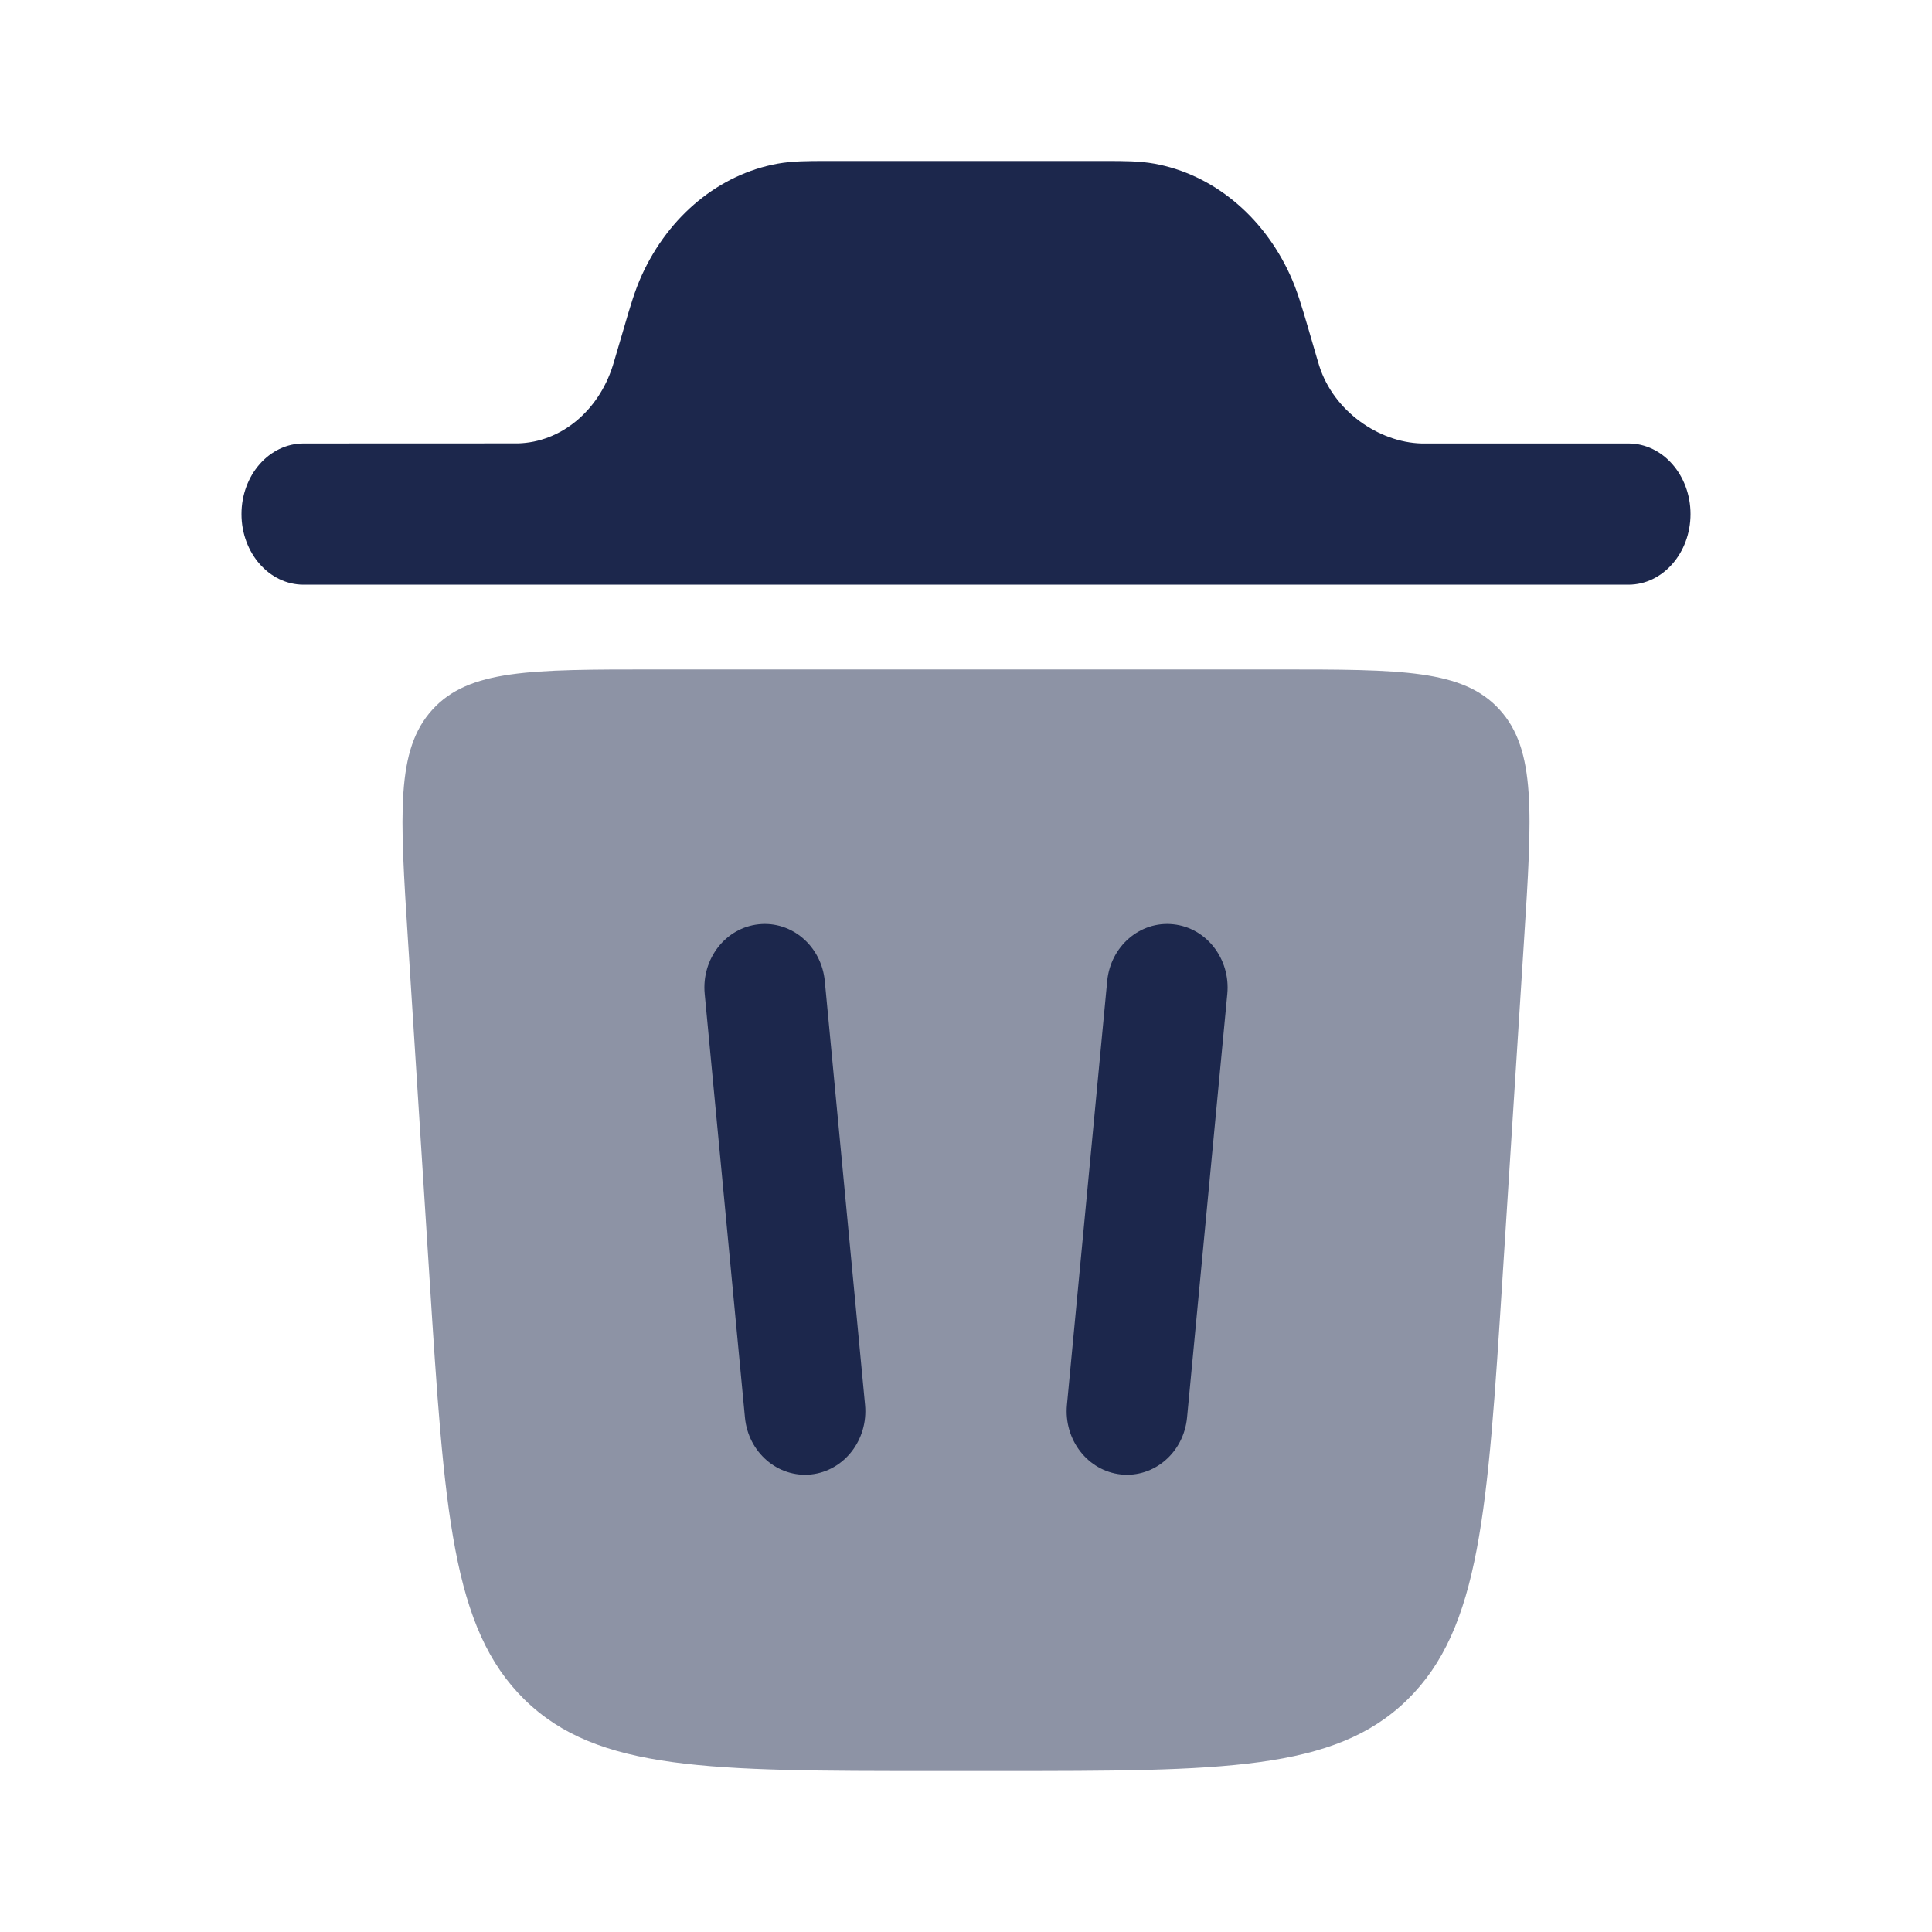
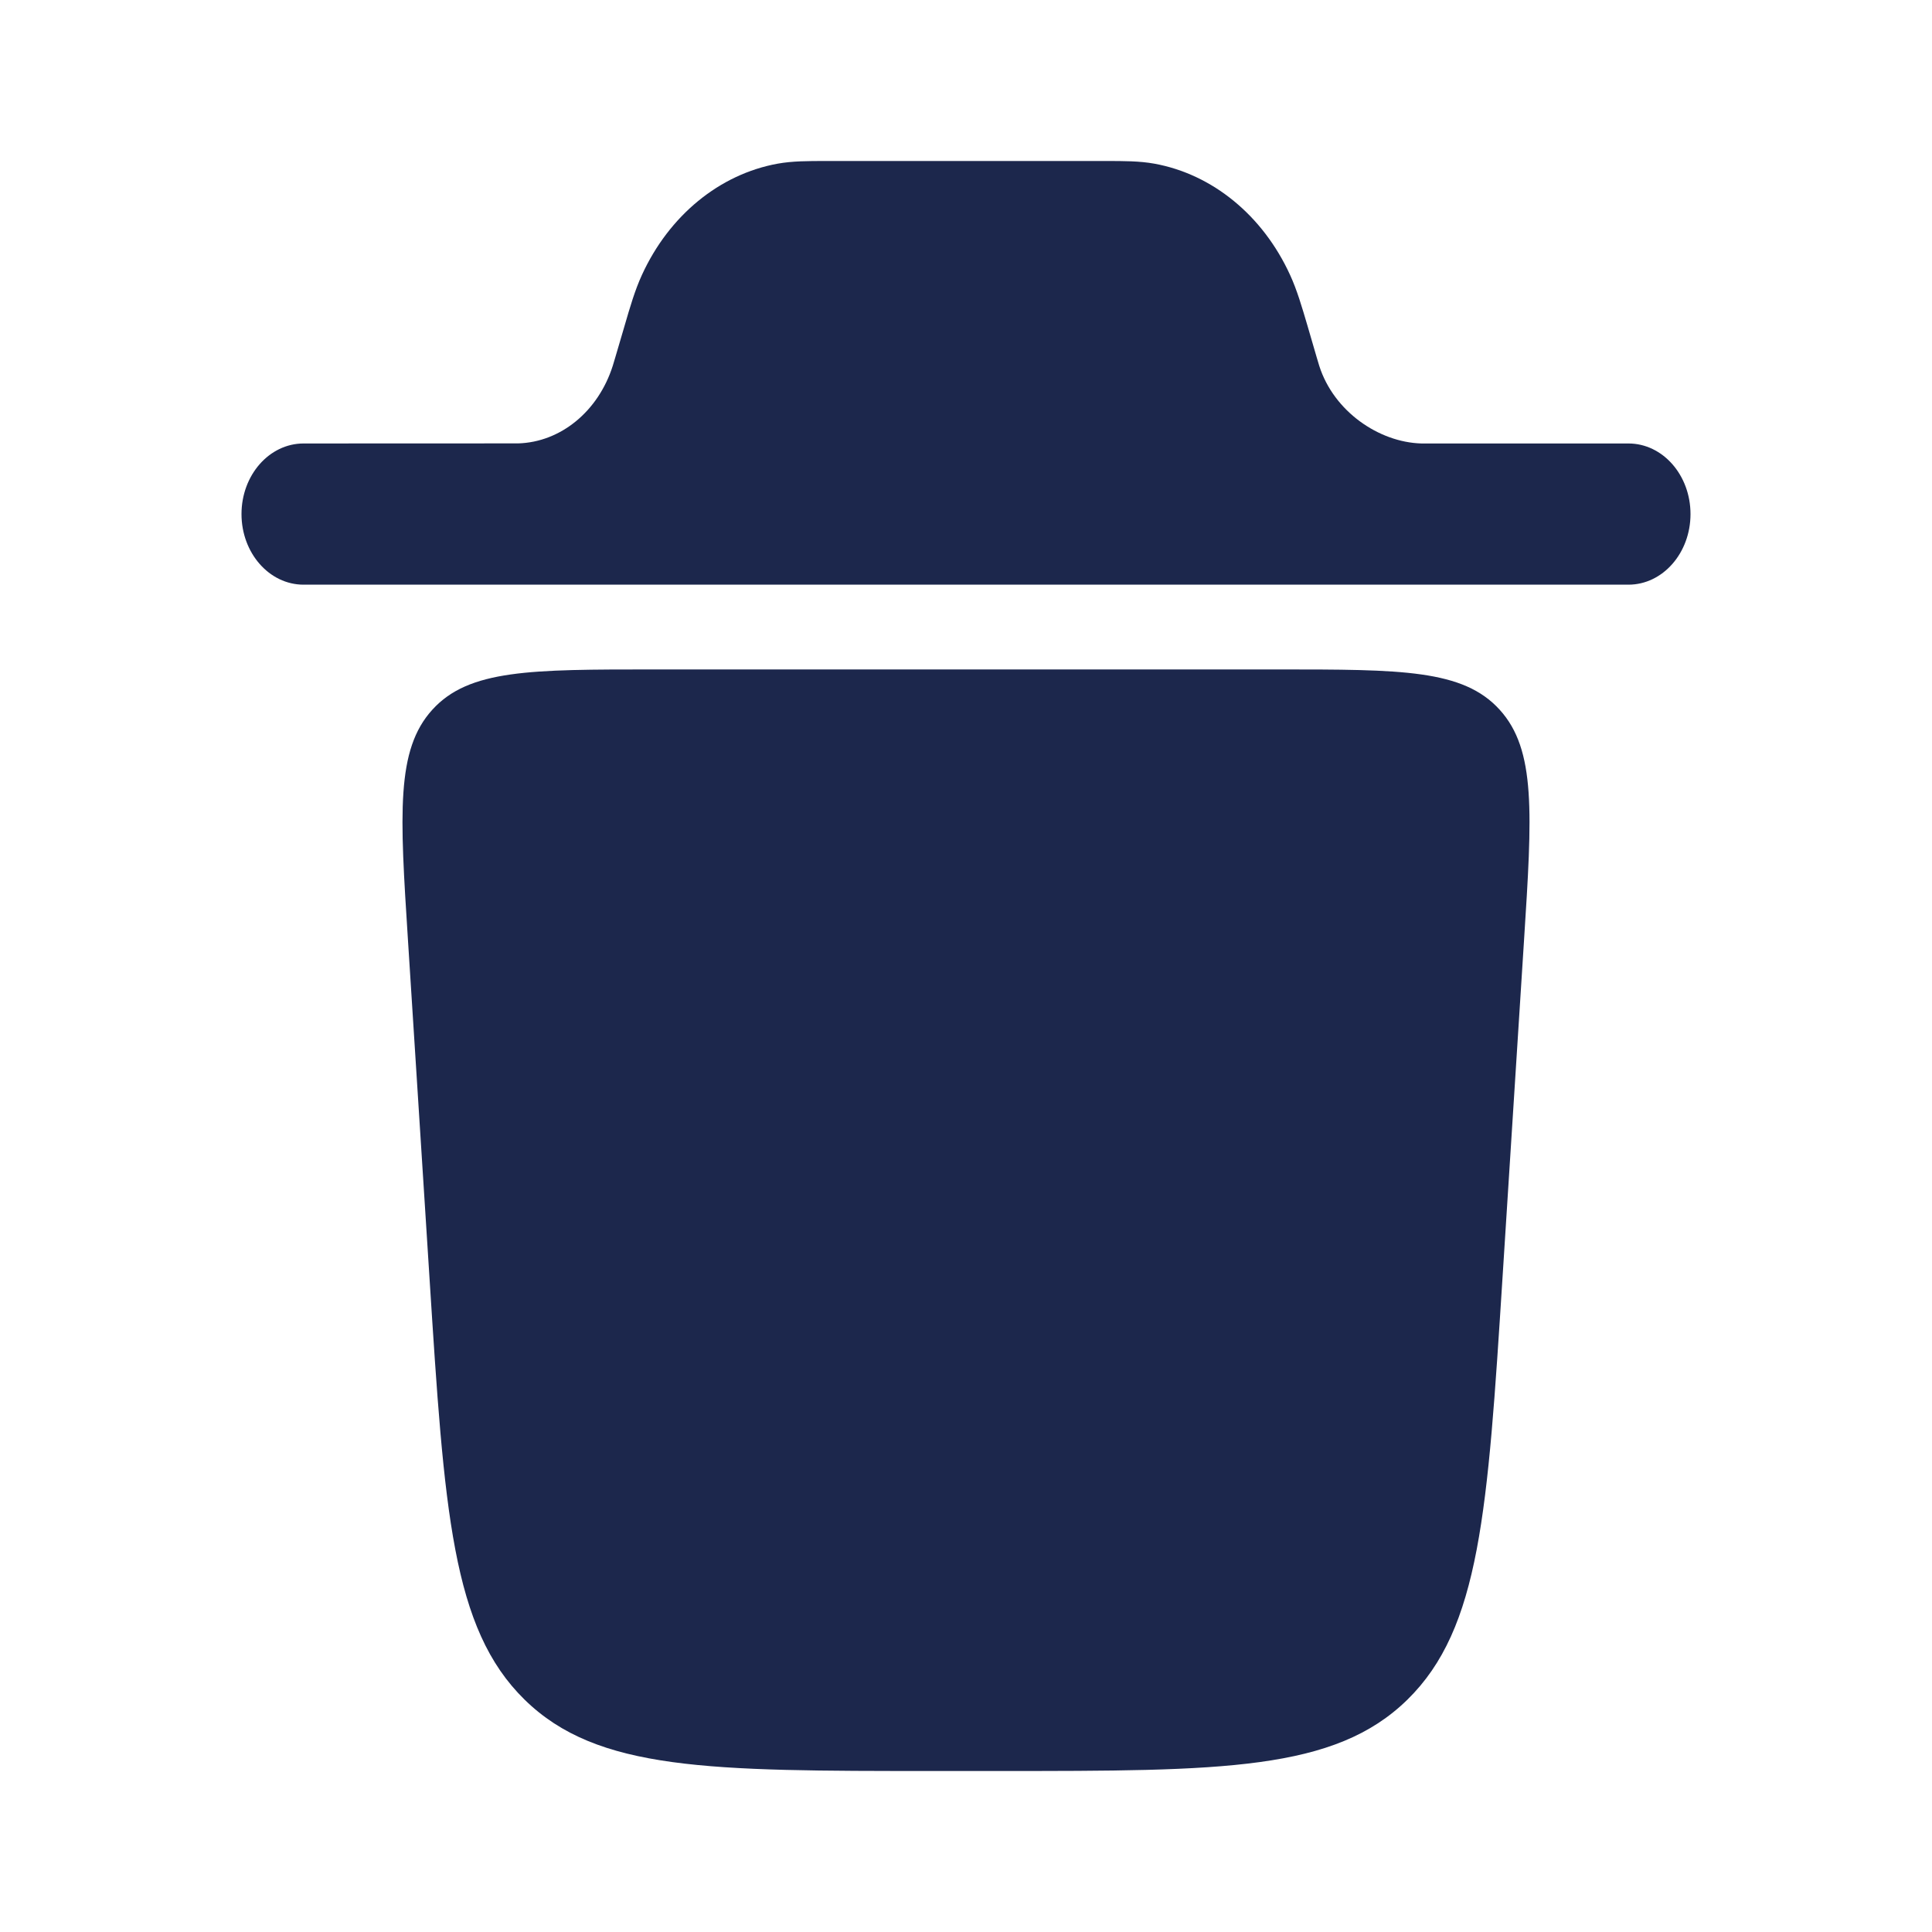
<svg xmlns="http://www.w3.org/2000/svg" width="800px" height="800px" viewBox="0 0 24 24" fill="none">
  <path d="M3 6.386C3 5.902 3.345 5.509 3.771 5.509L6.436 5.508C6.965 5.493 7.432 5.11 7.612 4.544C7.617 4.529 7.622 4.511 7.642 4.444L7.757 4.053C7.827 3.812 7.888 3.603 7.974 3.416C8.312 2.677 8.938 2.164 9.661 2.033C9.845 2 10.039 2 10.261 2H13.739C13.962 2 14.156 2 14.339 2.033C15.062 2.164 15.688 2.677 16.026 3.416C16.112 3.603 16.173 3.812 16.244 4.053L16.358 4.444C16.378 4.511 16.383 4.529 16.388 4.544C16.568 5.11 17.128 5.494 17.657 5.509H20.229C20.655 5.509 21 5.902 21 6.386C21 6.87 20.655 7.263 20.229 7.263H3.771C3.345 7.263 3 6.87 3 6.386Z" fill="#1C274C" />
  <path fill-rule="evenodd" clip-rule="evenodd" d="M9.425 11.482C9.838 11.438 10.205 11.755 10.246 12.188L10.746 17.452C10.787 17.886 10.487 18.272 10.075 18.316C9.663 18.359 9.295 18.043 9.254 17.609L8.754 12.346C8.713 11.912 9.013 11.525 9.425 11.482Z" fill="#1C274C" />
  <path fill-rule="evenodd" clip-rule="evenodd" d="M14.575 11.482C14.987 11.525 15.287 11.912 15.246 12.346L14.746 17.609C14.705 18.043 14.338 18.359 13.925 18.316C13.513 18.272 13.213 17.886 13.254 17.452L13.754 12.188C13.795 11.755 14.162 11.438 14.575 11.482Z" fill="#1C274C" />
-   <path opacity="0.5" d="M11.596 22H12.404C15.187 22 16.578 22 17.483 21.114C18.388 20.228 18.48 18.775 18.665 15.869L18.932 11.681C19.033 10.104 19.083 9.315 18.629 8.816C18.175 8.316 17.409 8.316 15.876 8.316H8.124C6.591 8.316 5.825 8.316 5.371 8.816C4.917 9.315 4.967 10.104 5.068 11.681L5.335 15.869C5.52 18.775 5.612 20.228 6.517 21.114C7.422 22 8.813 22 11.596 22Z" fill="#1C274C" />
+   <path opacity="1" d="M11.596 22H12.404C15.187 22 16.578 22 17.483 21.114C18.388 20.228 18.48 18.775 18.665 15.869L18.932 11.681C19.033 10.104 19.083 9.315 18.629 8.816C18.175 8.316 17.409 8.316 15.876 8.316H8.124C6.591 8.316 5.825 8.316 5.371 8.816C4.917 9.315 4.967 10.104 5.068 11.681L5.335 15.869C5.52 18.775 5.612 20.228 6.517 21.114C7.422 22 8.813 22 11.596 22Z" fill="#1C274C" />
</svg>
